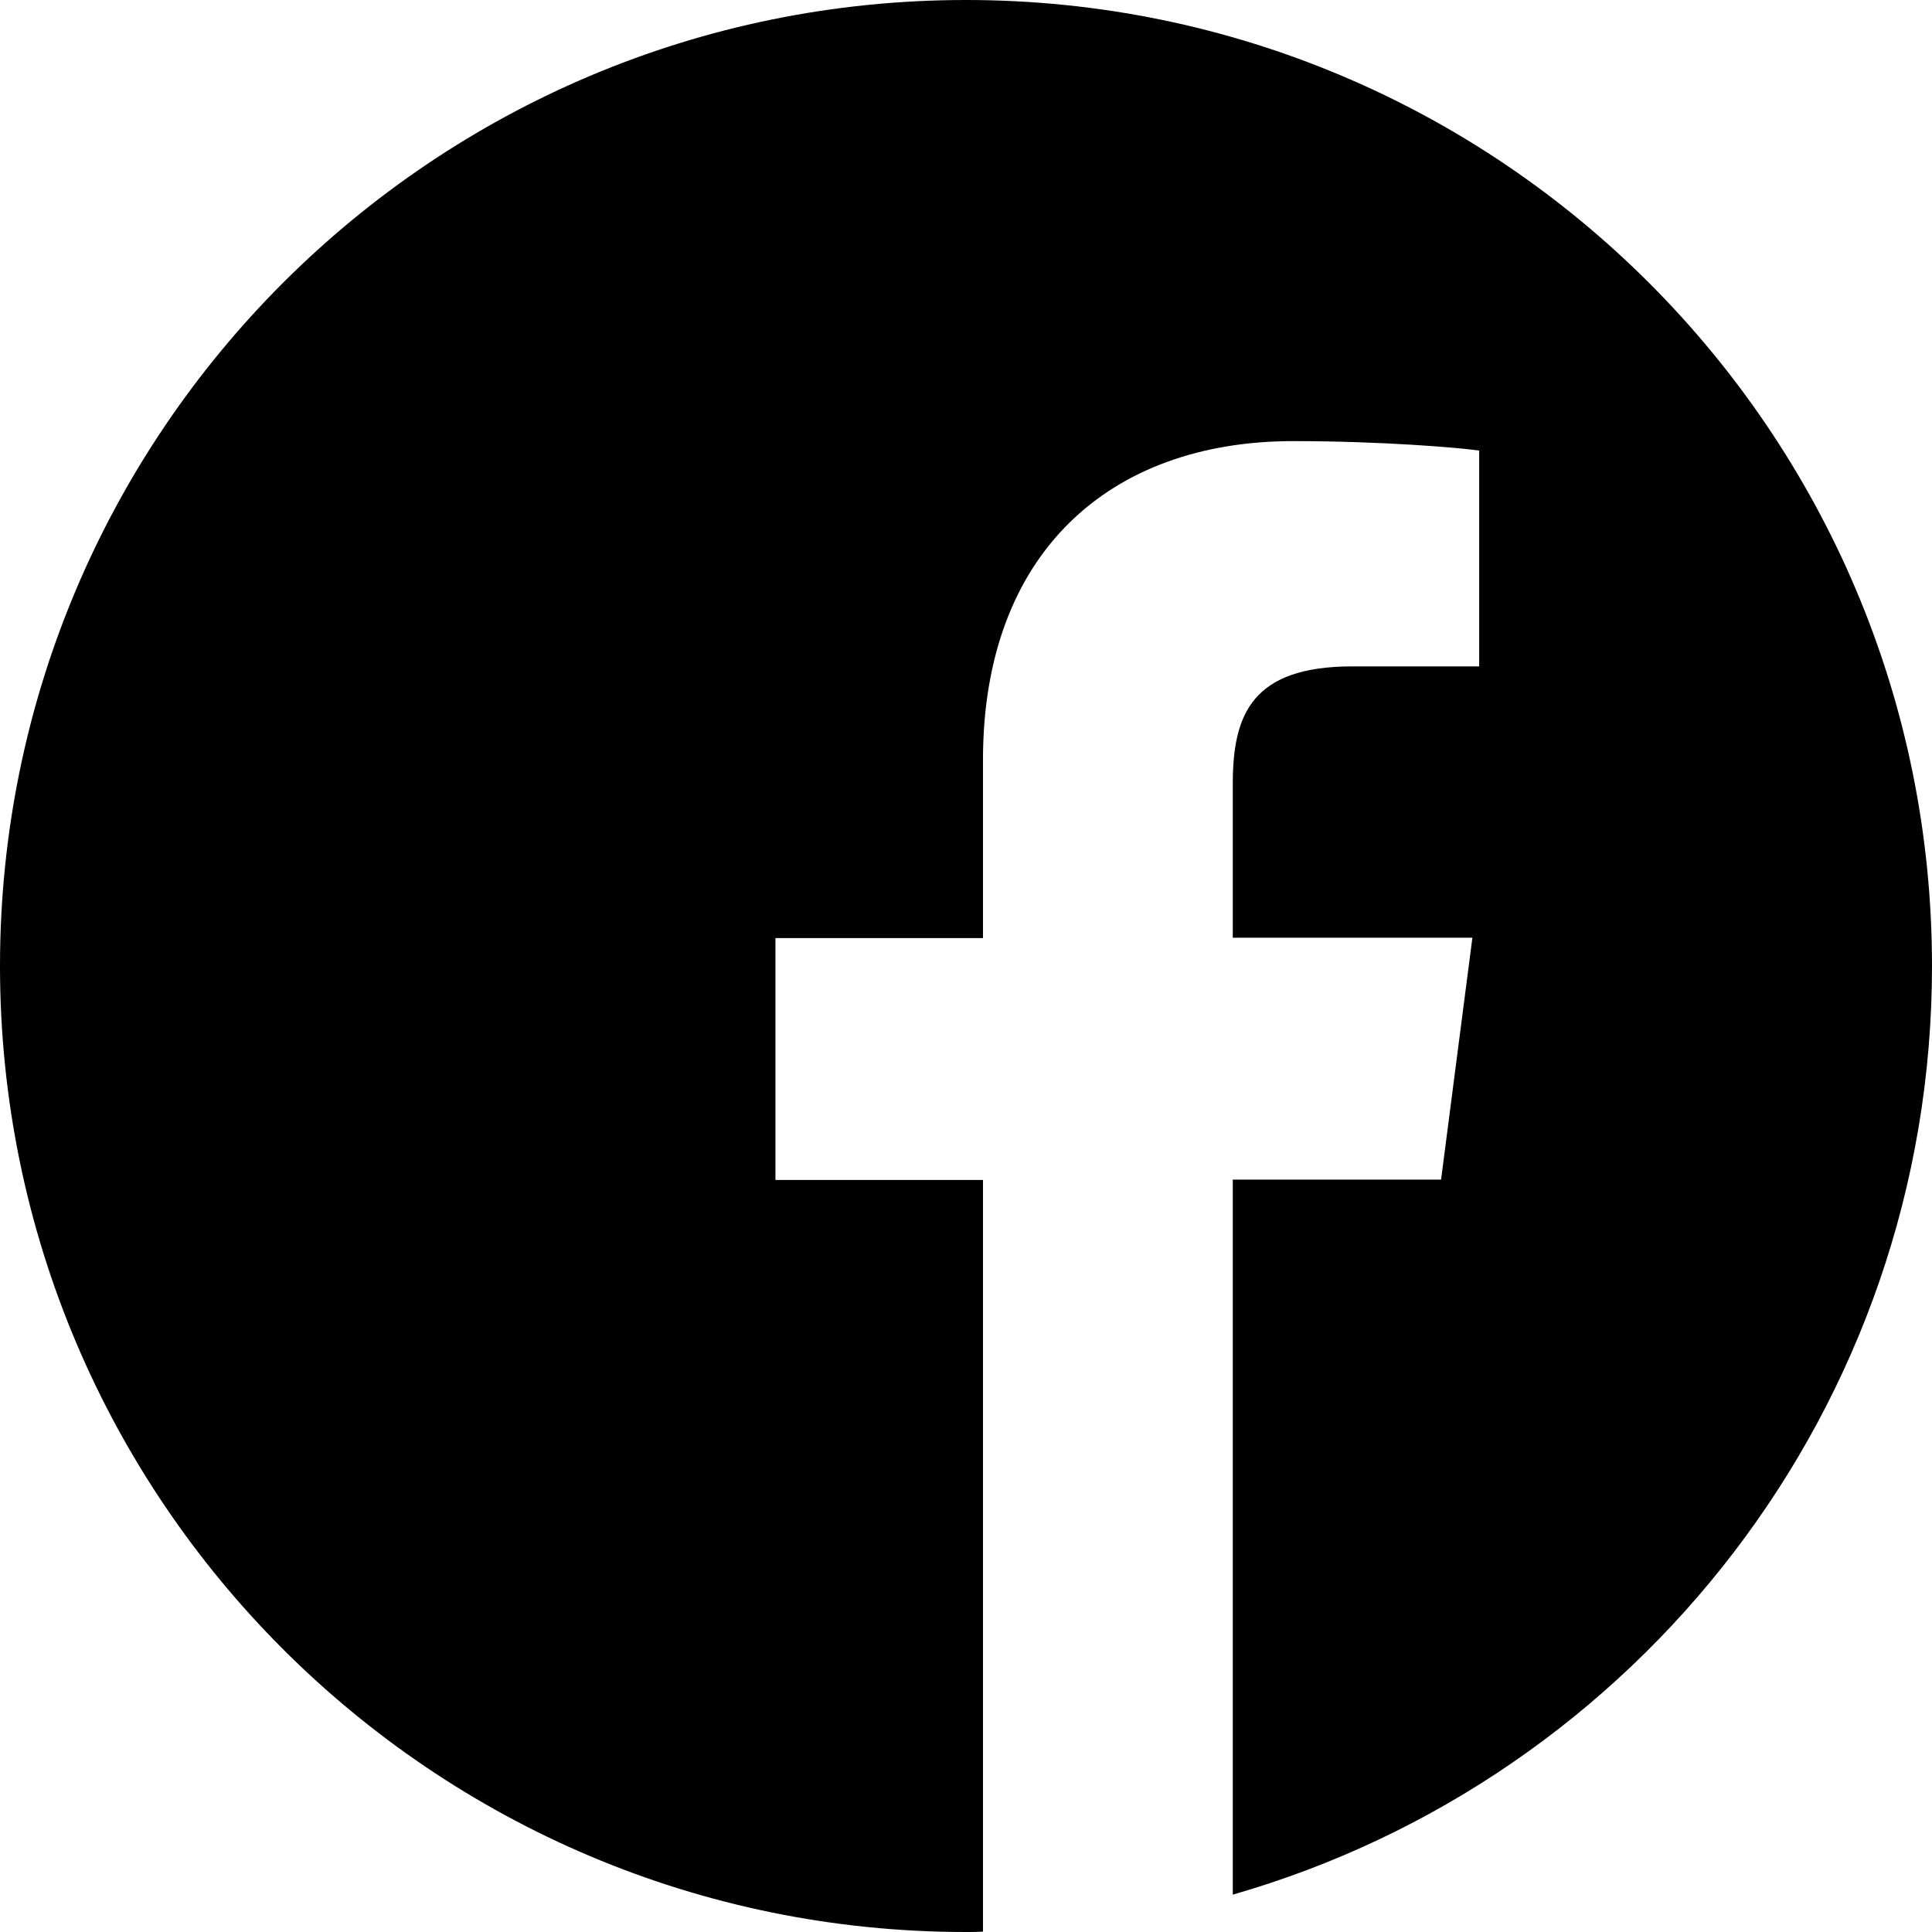
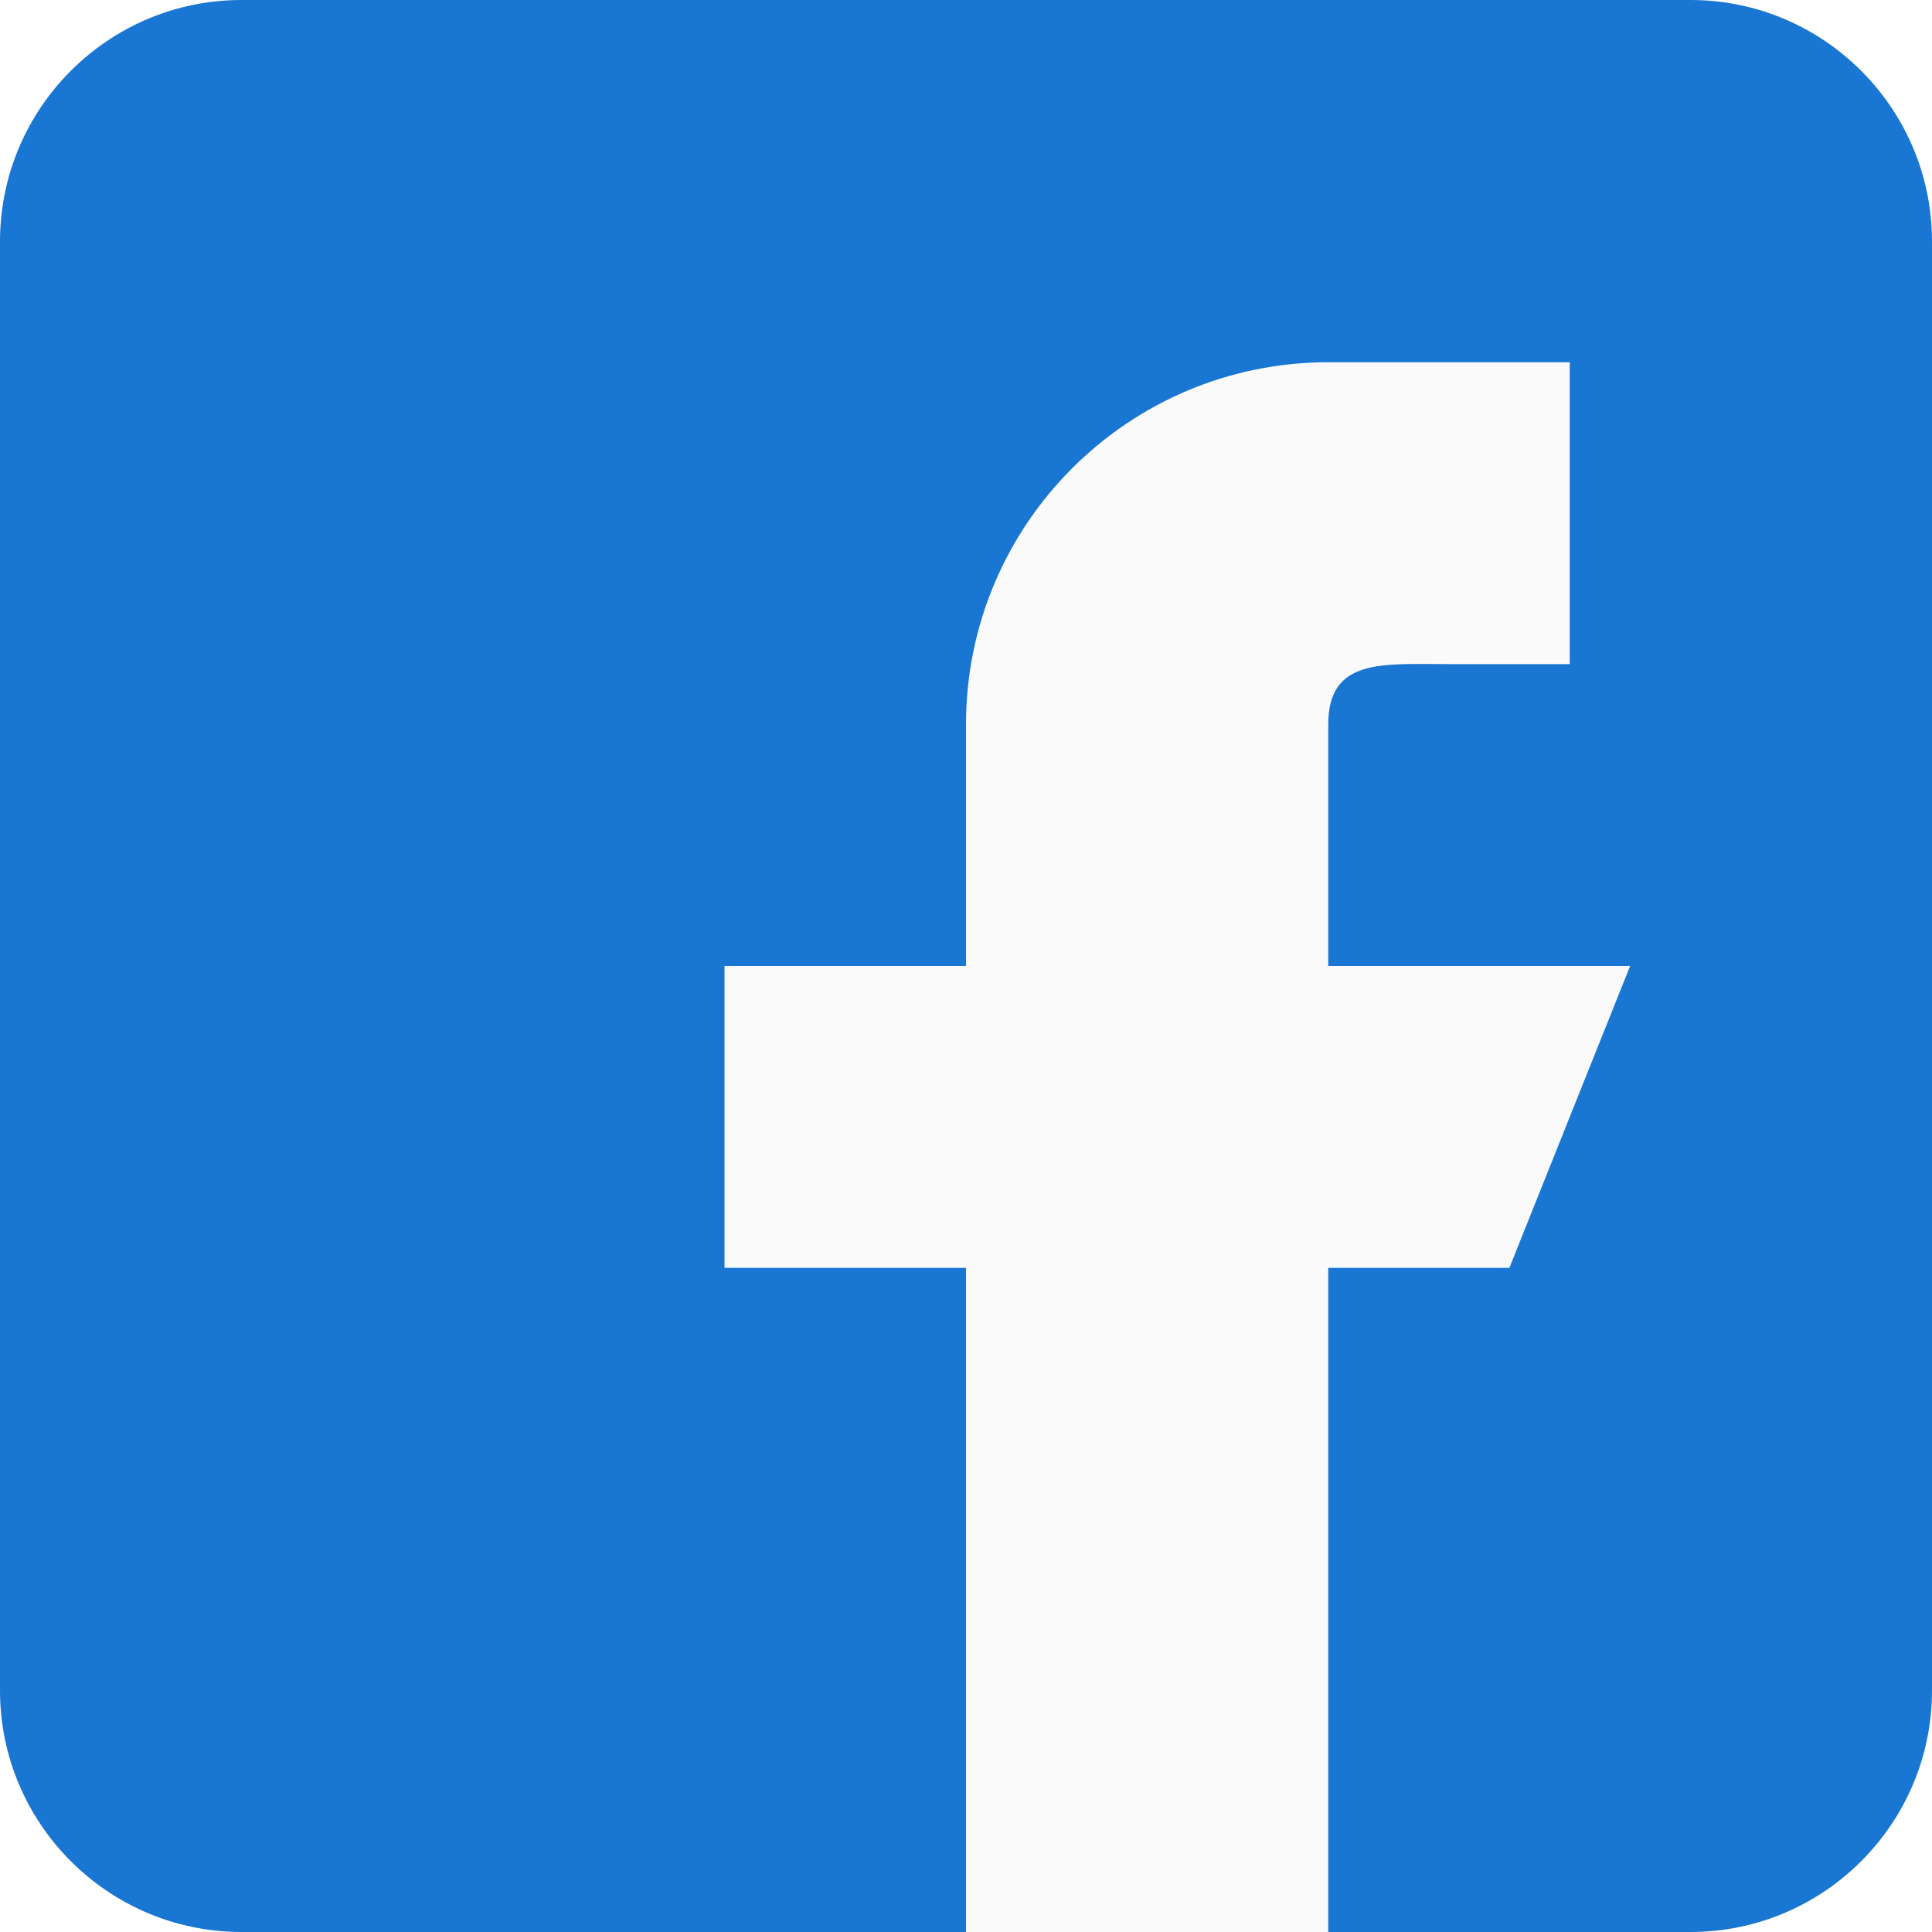
- <svg xmlns="http://www.w3.org/2000/svg" id="Capa_1" enable-background="new 0 0 512 512" height="512" viewBox="0 0 512 512" width="512">
-   <path d="m512 256c0-141.4-114.6-256-256-256s-256 114.6-256 256 114.6 256 256 256c1.5 0 3 0 4.5-.1v-199.2h-55v-64.1h55v-47.2c0-54.7 33.4-84.5 82.2-84.5 23.4 0 43.5 1.7 49.3 2.5v57.2h-33.6c-26.5 0-31.7 12.6-31.7 31.1v40.8h63.5l-8.3 64.1h-55.2v189.5c107-30.7 185.3-129.2 185.3-246.1z" />
+ <svg xmlns="http://www.w3.org/2000/svg" version="1.1" id="Capa_1" x="0px" y="0px" viewBox="0 0 512 512" style="enable-background:new 0 0 512 512;" xml:space="preserve">
+   <path style="fill:#1976D2;" d="M448,0H64C28.704,0,0,28.704,0,64v384c0,35.296,28.704,64,64,64h384c35.296,0,64-28.704,64-64V64  C512,28.704,483.296,0,448,0z" />
+   <path style="fill:#FAFAFA;" d="M432,256h-80v-64c0-17.664,14.336-16,32-16h32V96h-64l0,0c-53.024,0-96,42.976-96,96v64h-64v80h64  v176h96V336h48L432,256z" />
+   <g>
+ </g>
+   <g>
+ </g>
+   <g>
+ </g>
+   <g>
+ </g>
+   <g>
+ </g>
+   <g>
+ </g>
+   <g>
+ </g>
+   <g>
+ </g>
+   <g>
+ </g>
+   <g>
+ </g>
+   <g>
+ </g>
+   <g>
+ </g>
+   <g>
+ </g>
+   <g>
+ </g>
+   <g>
+ </g>
</svg>
